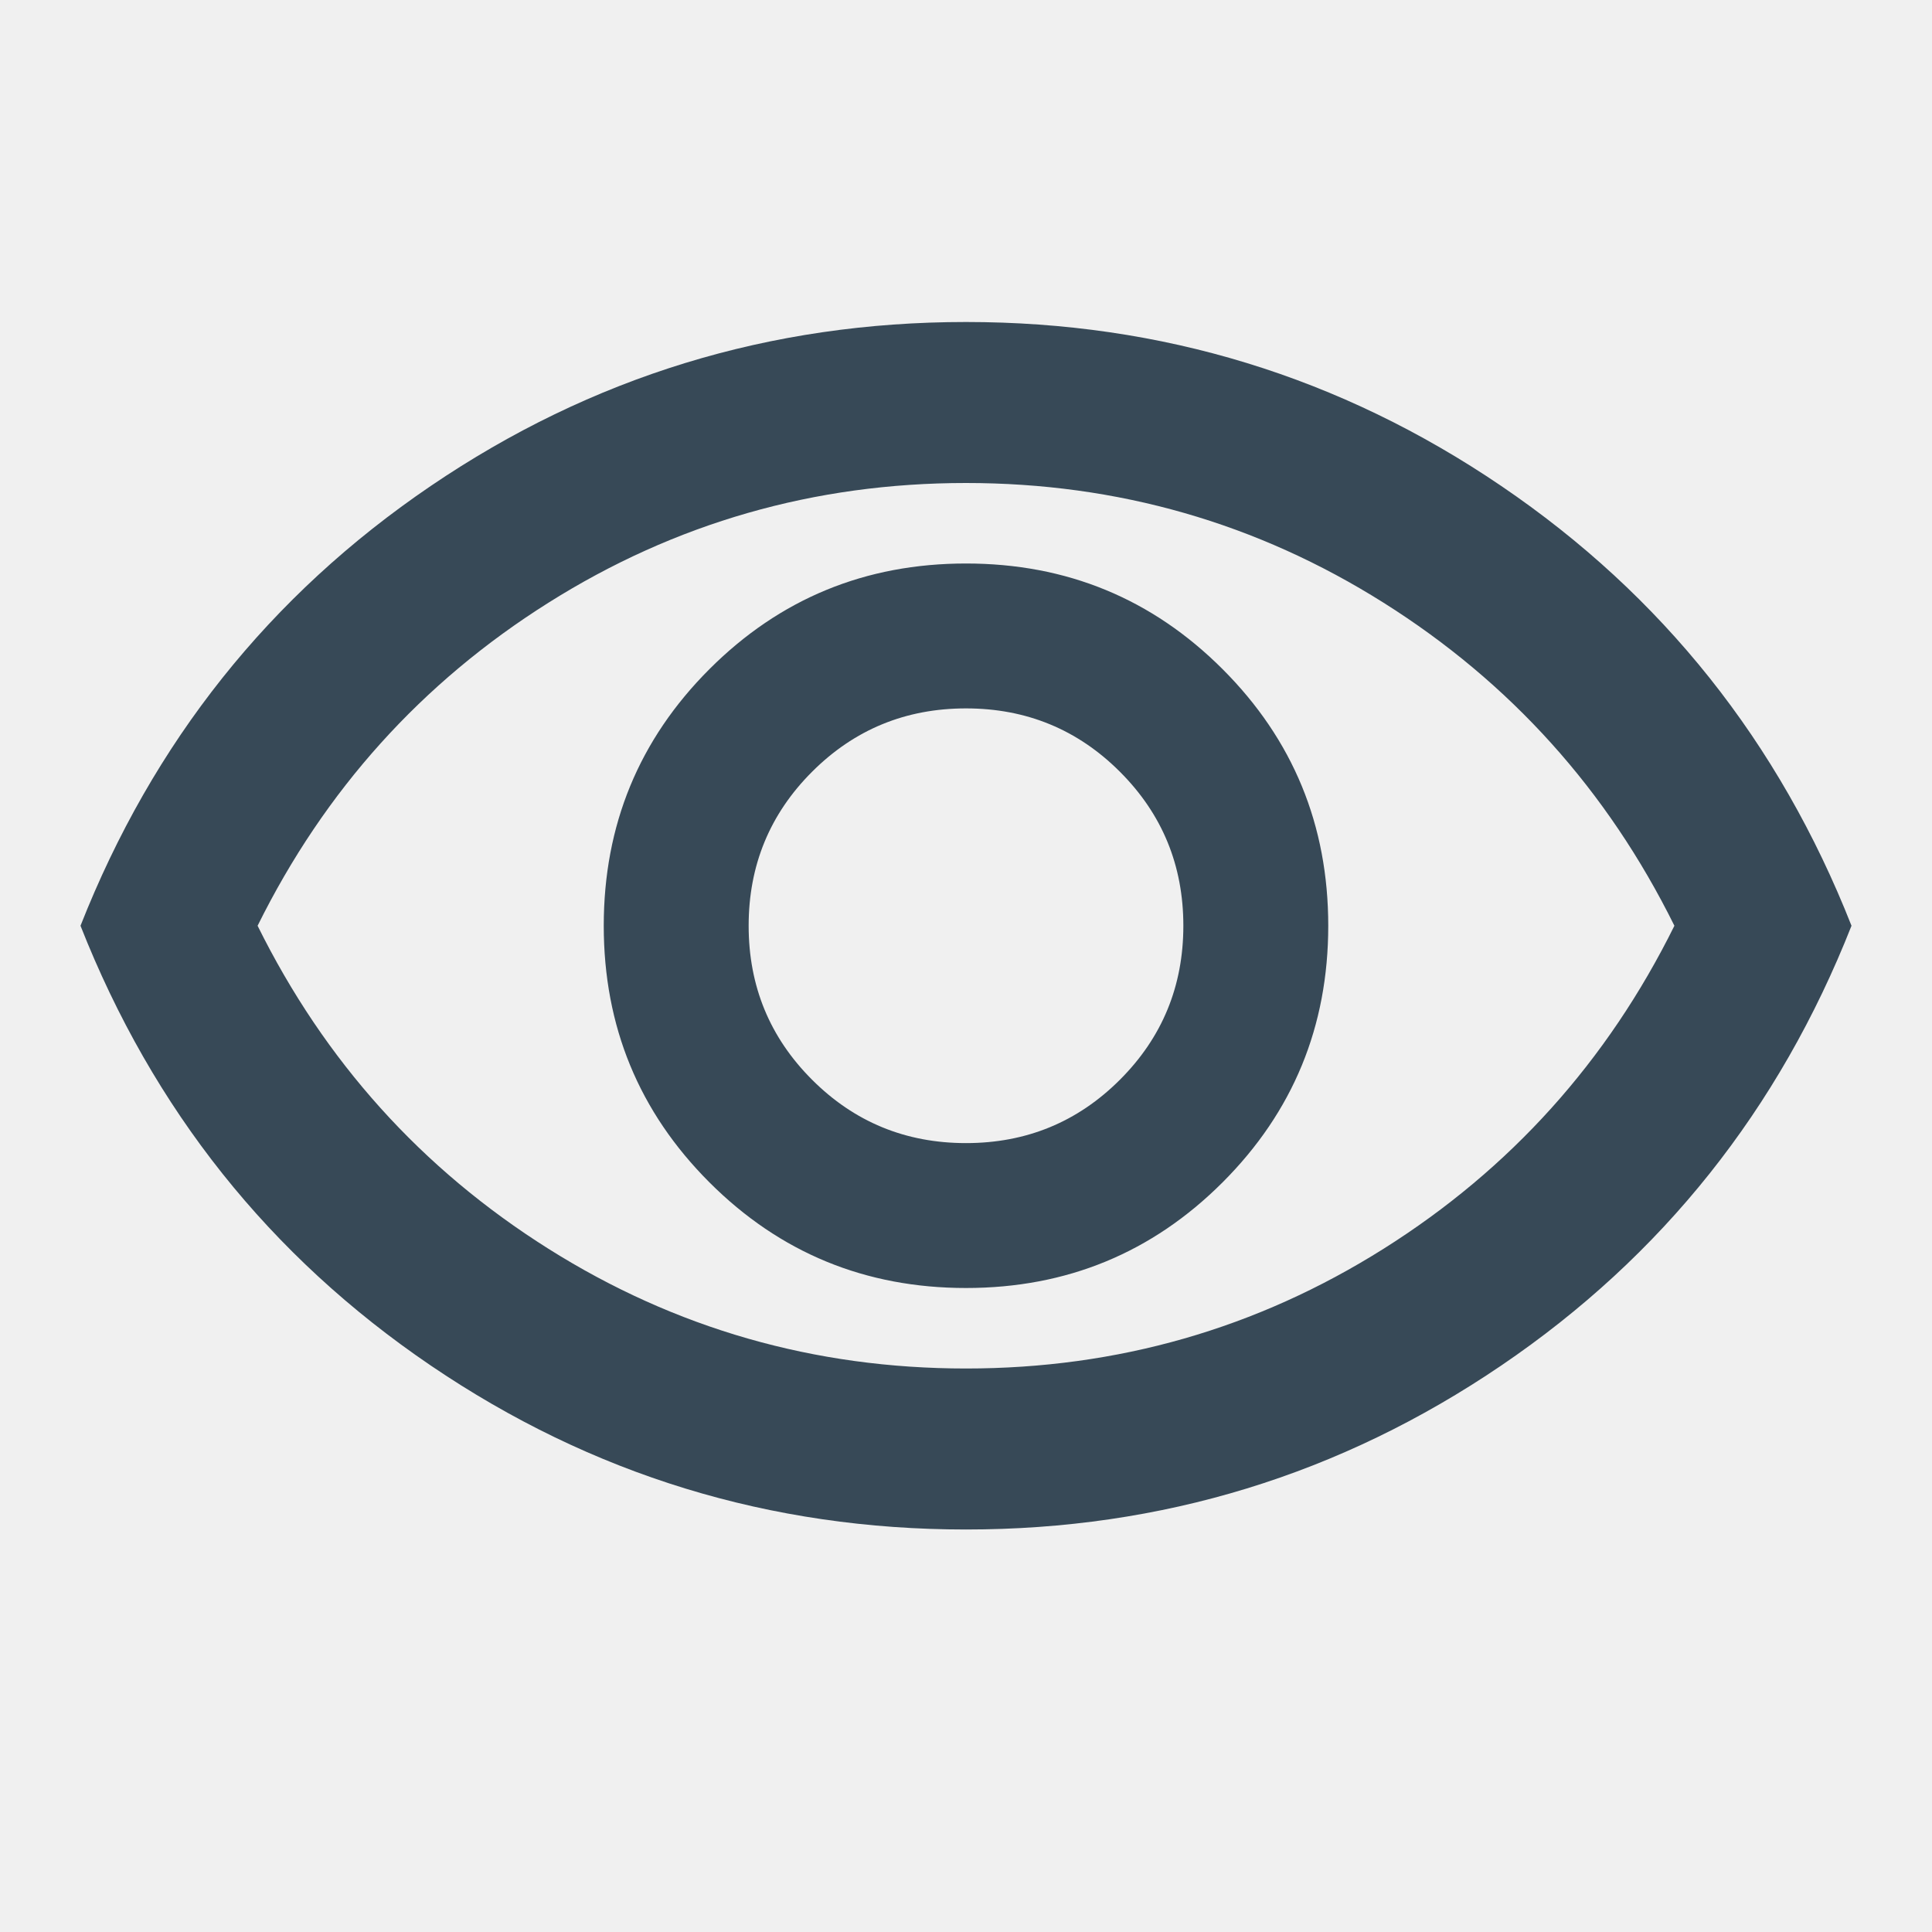
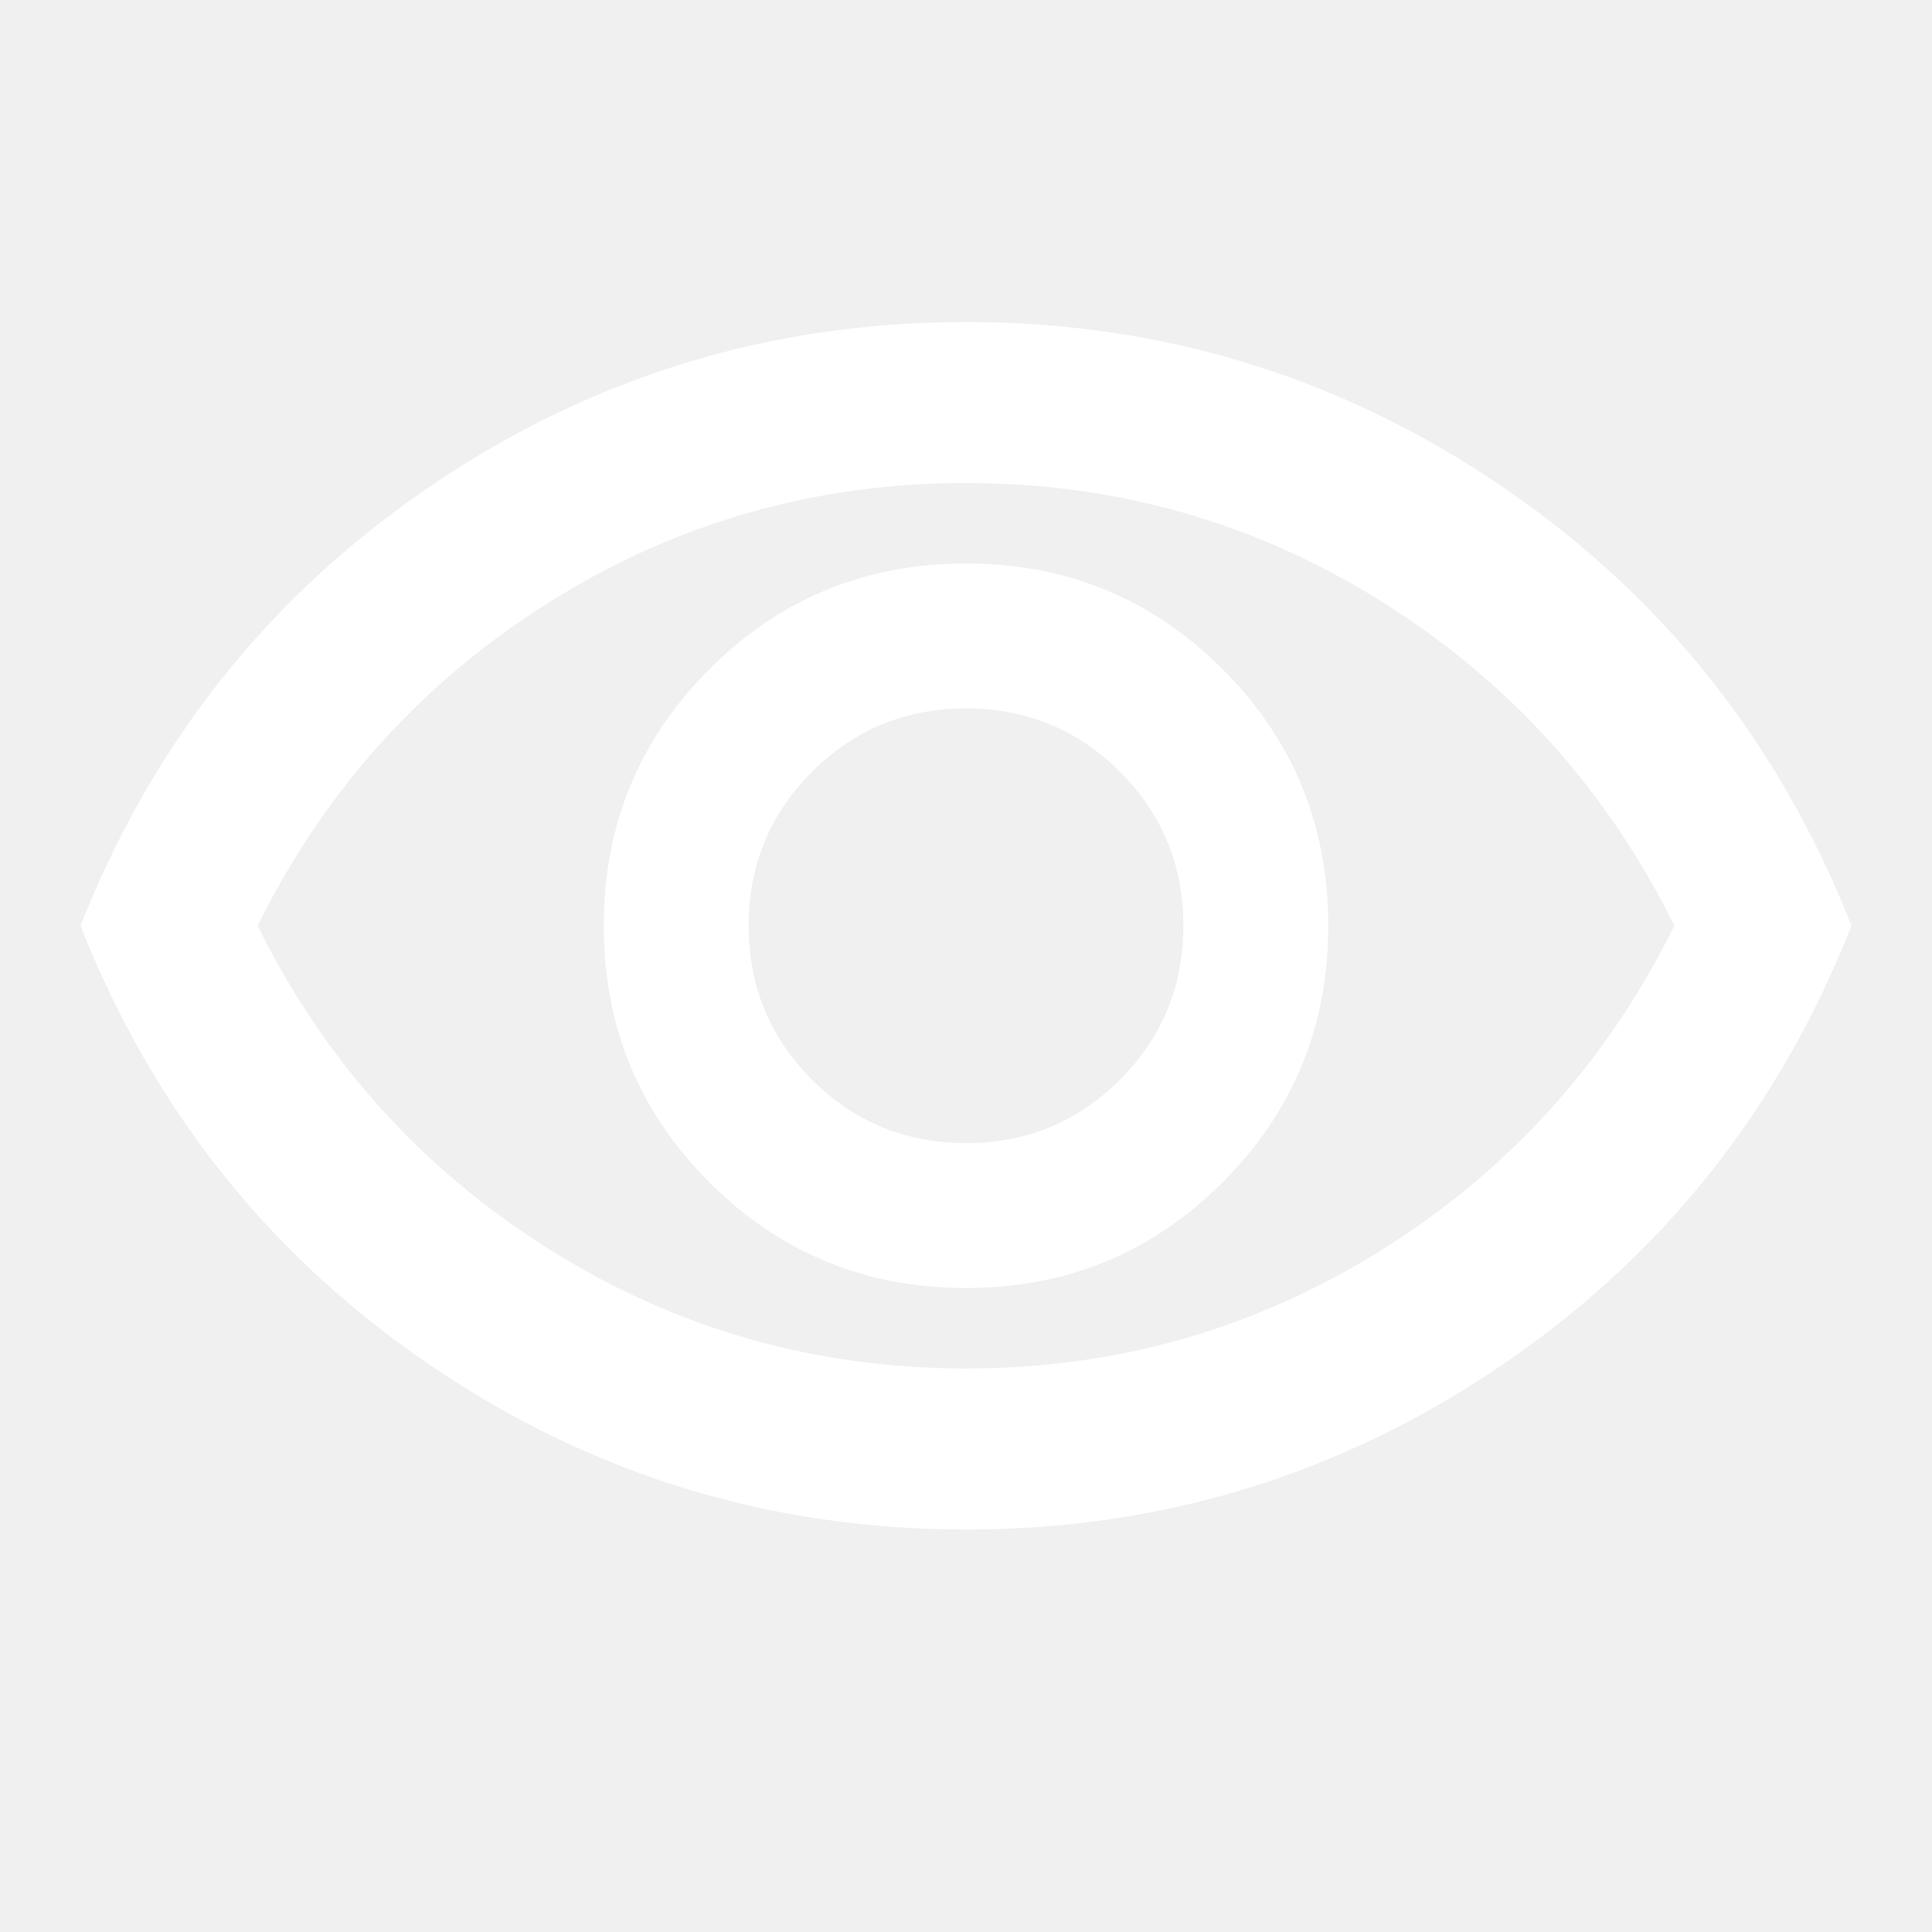
- <svg xmlns="http://www.w3.org/2000/svg" height="24px" viewBox="0 -960 960 960" width="24px" fill="#374957">
+ <svg xmlns="http://www.w3.org/2000/svg" height="24px" viewBox="0 -960 960 960" width="24px" fill="#ffffff">
  <path d="M480-320q75 0 127.5-52.5T660-500q0-75-52.5-127.5T480-680q-75 0-127.5 52.5T300-500q0 75 52.5 127.5T480-320Zm0-72q-45 0-76.5-31.5T372-500q0-45 31.5-76.5T480-608q45 0 76.5 31.5T588-500q0 45-31.5 76.5T480-392Zm0 192q-146 0-266-81.5T40-500q54-137 174-218.5T480-800q146 0 266 81.5T920-500q-54 137-174 218.5T480-200Zm0-300Zm0 220q113 0 207.5-59.5T832-500q-50-101-144.5-160.5T480-720q-113 0-207.5 59.5T128-500q50 101 144.5 160.5T480-280Z" />
</svg>
